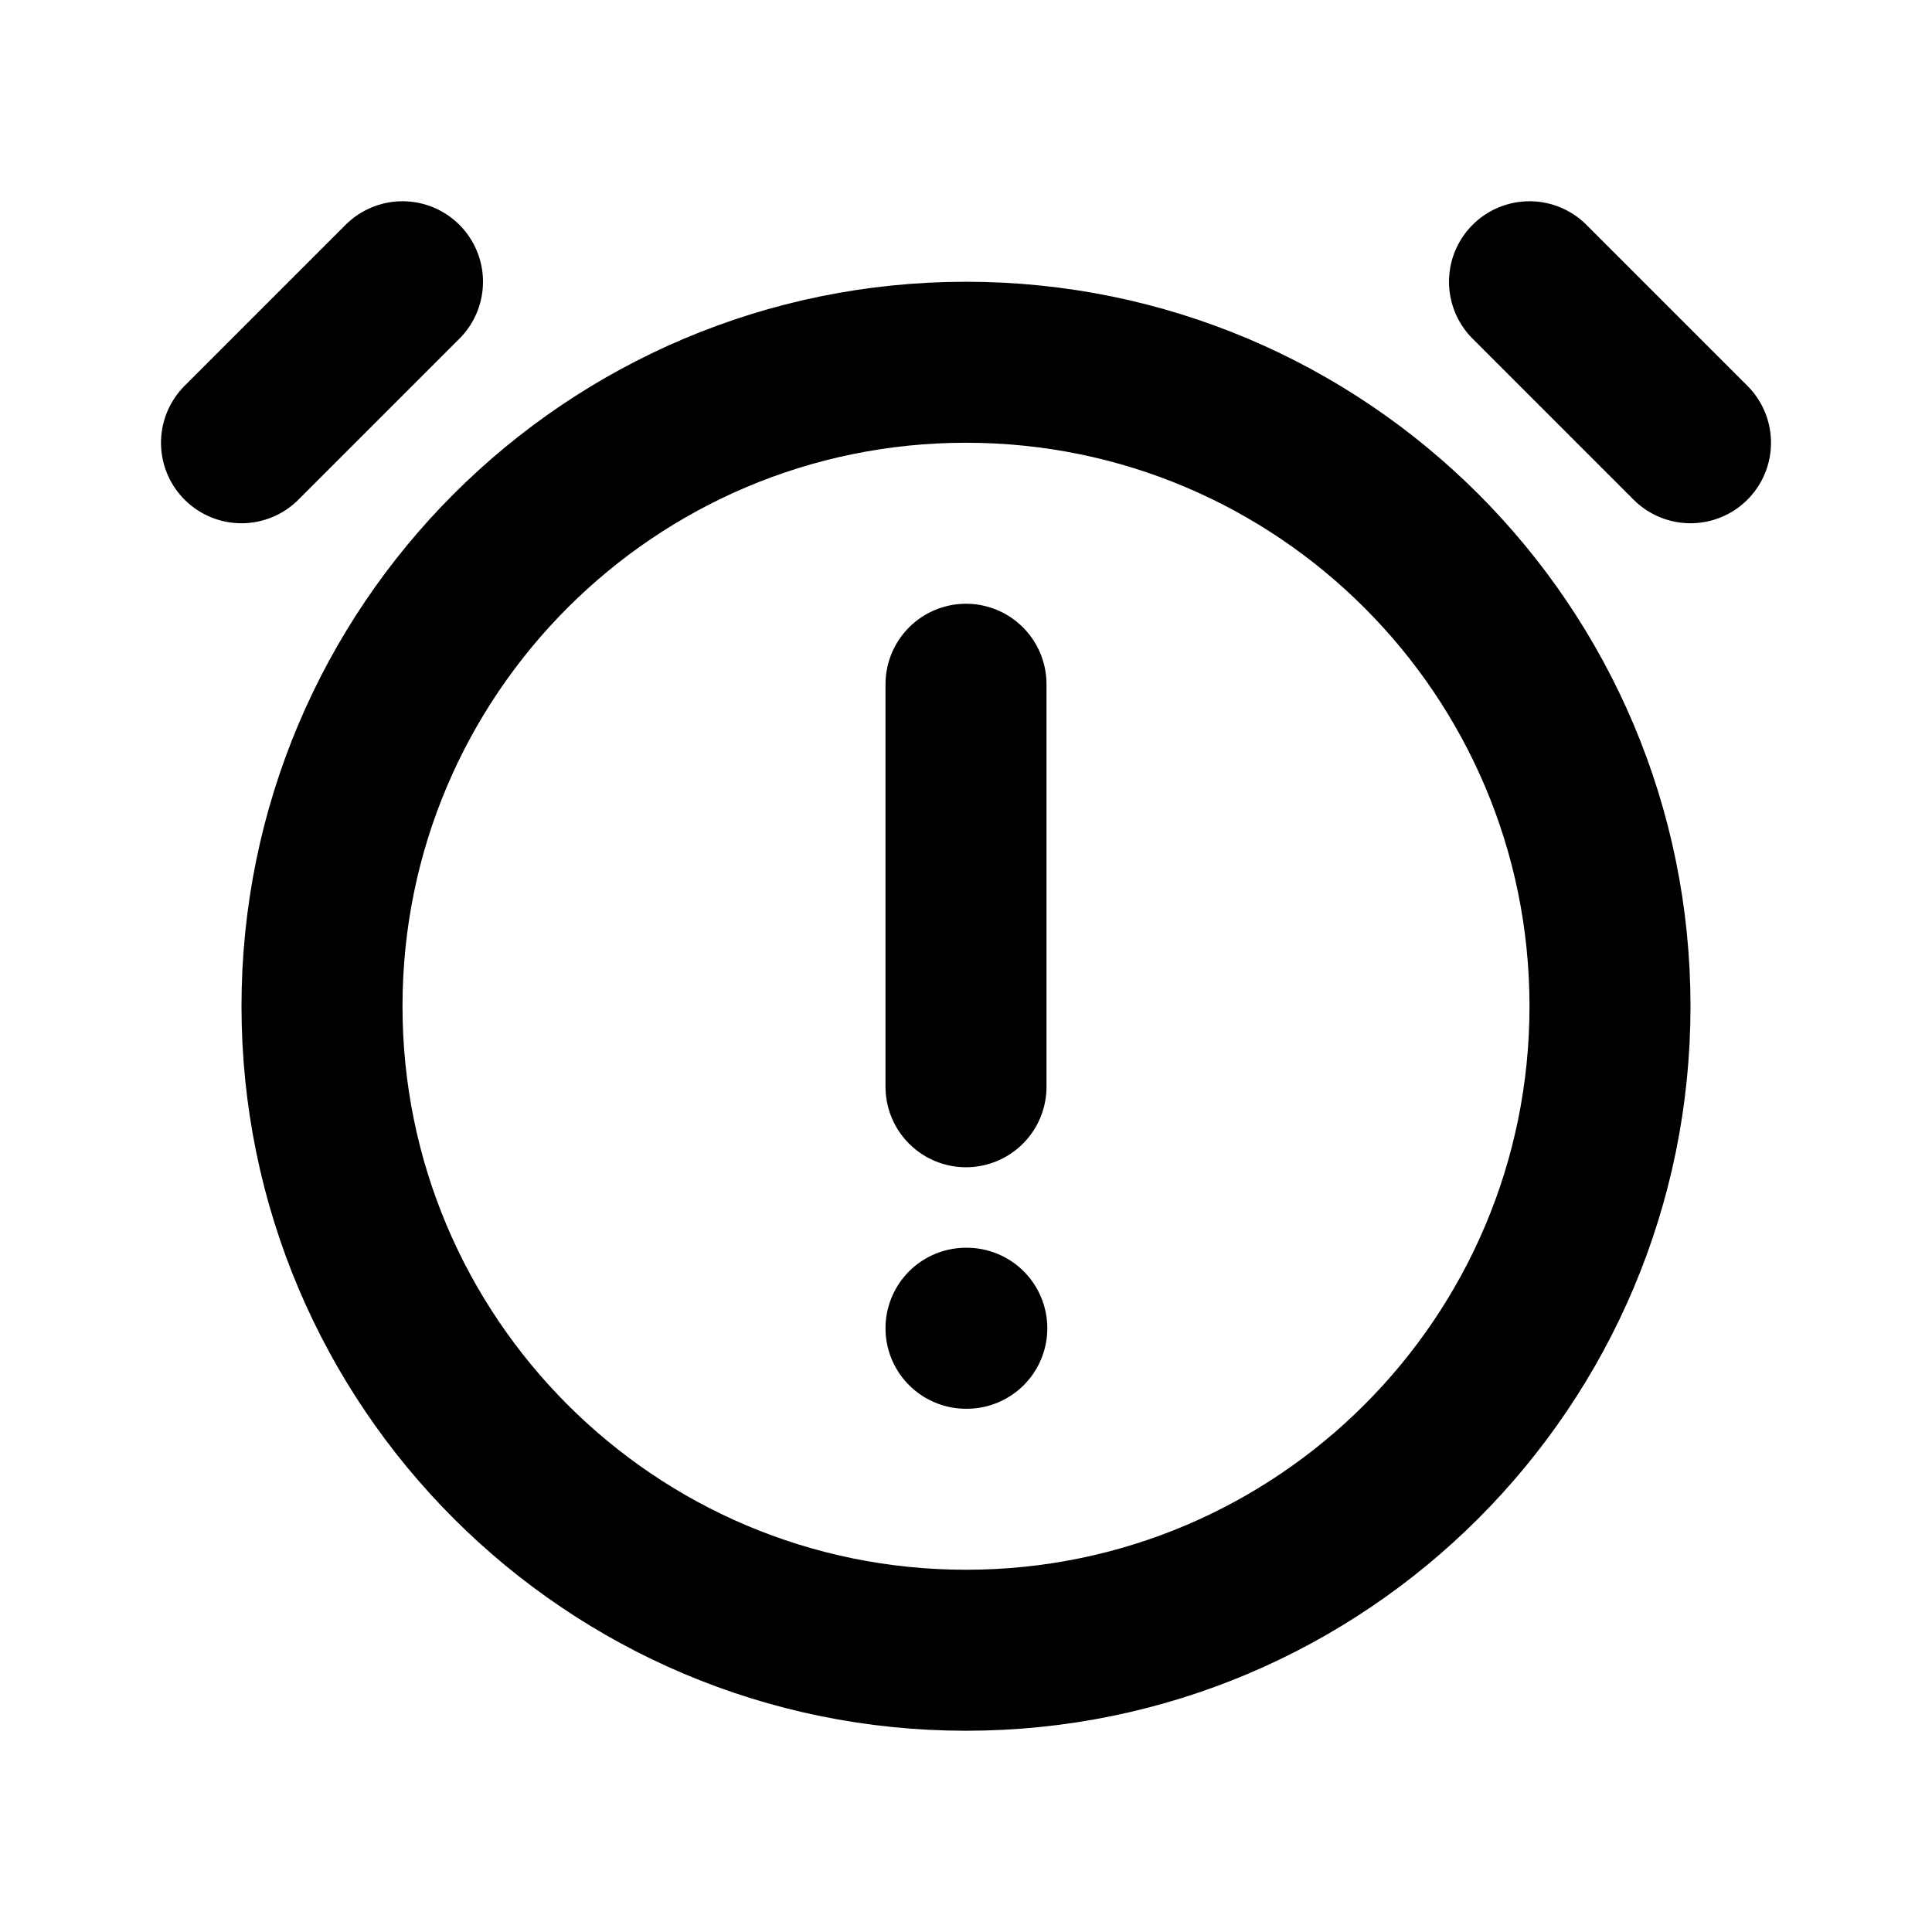
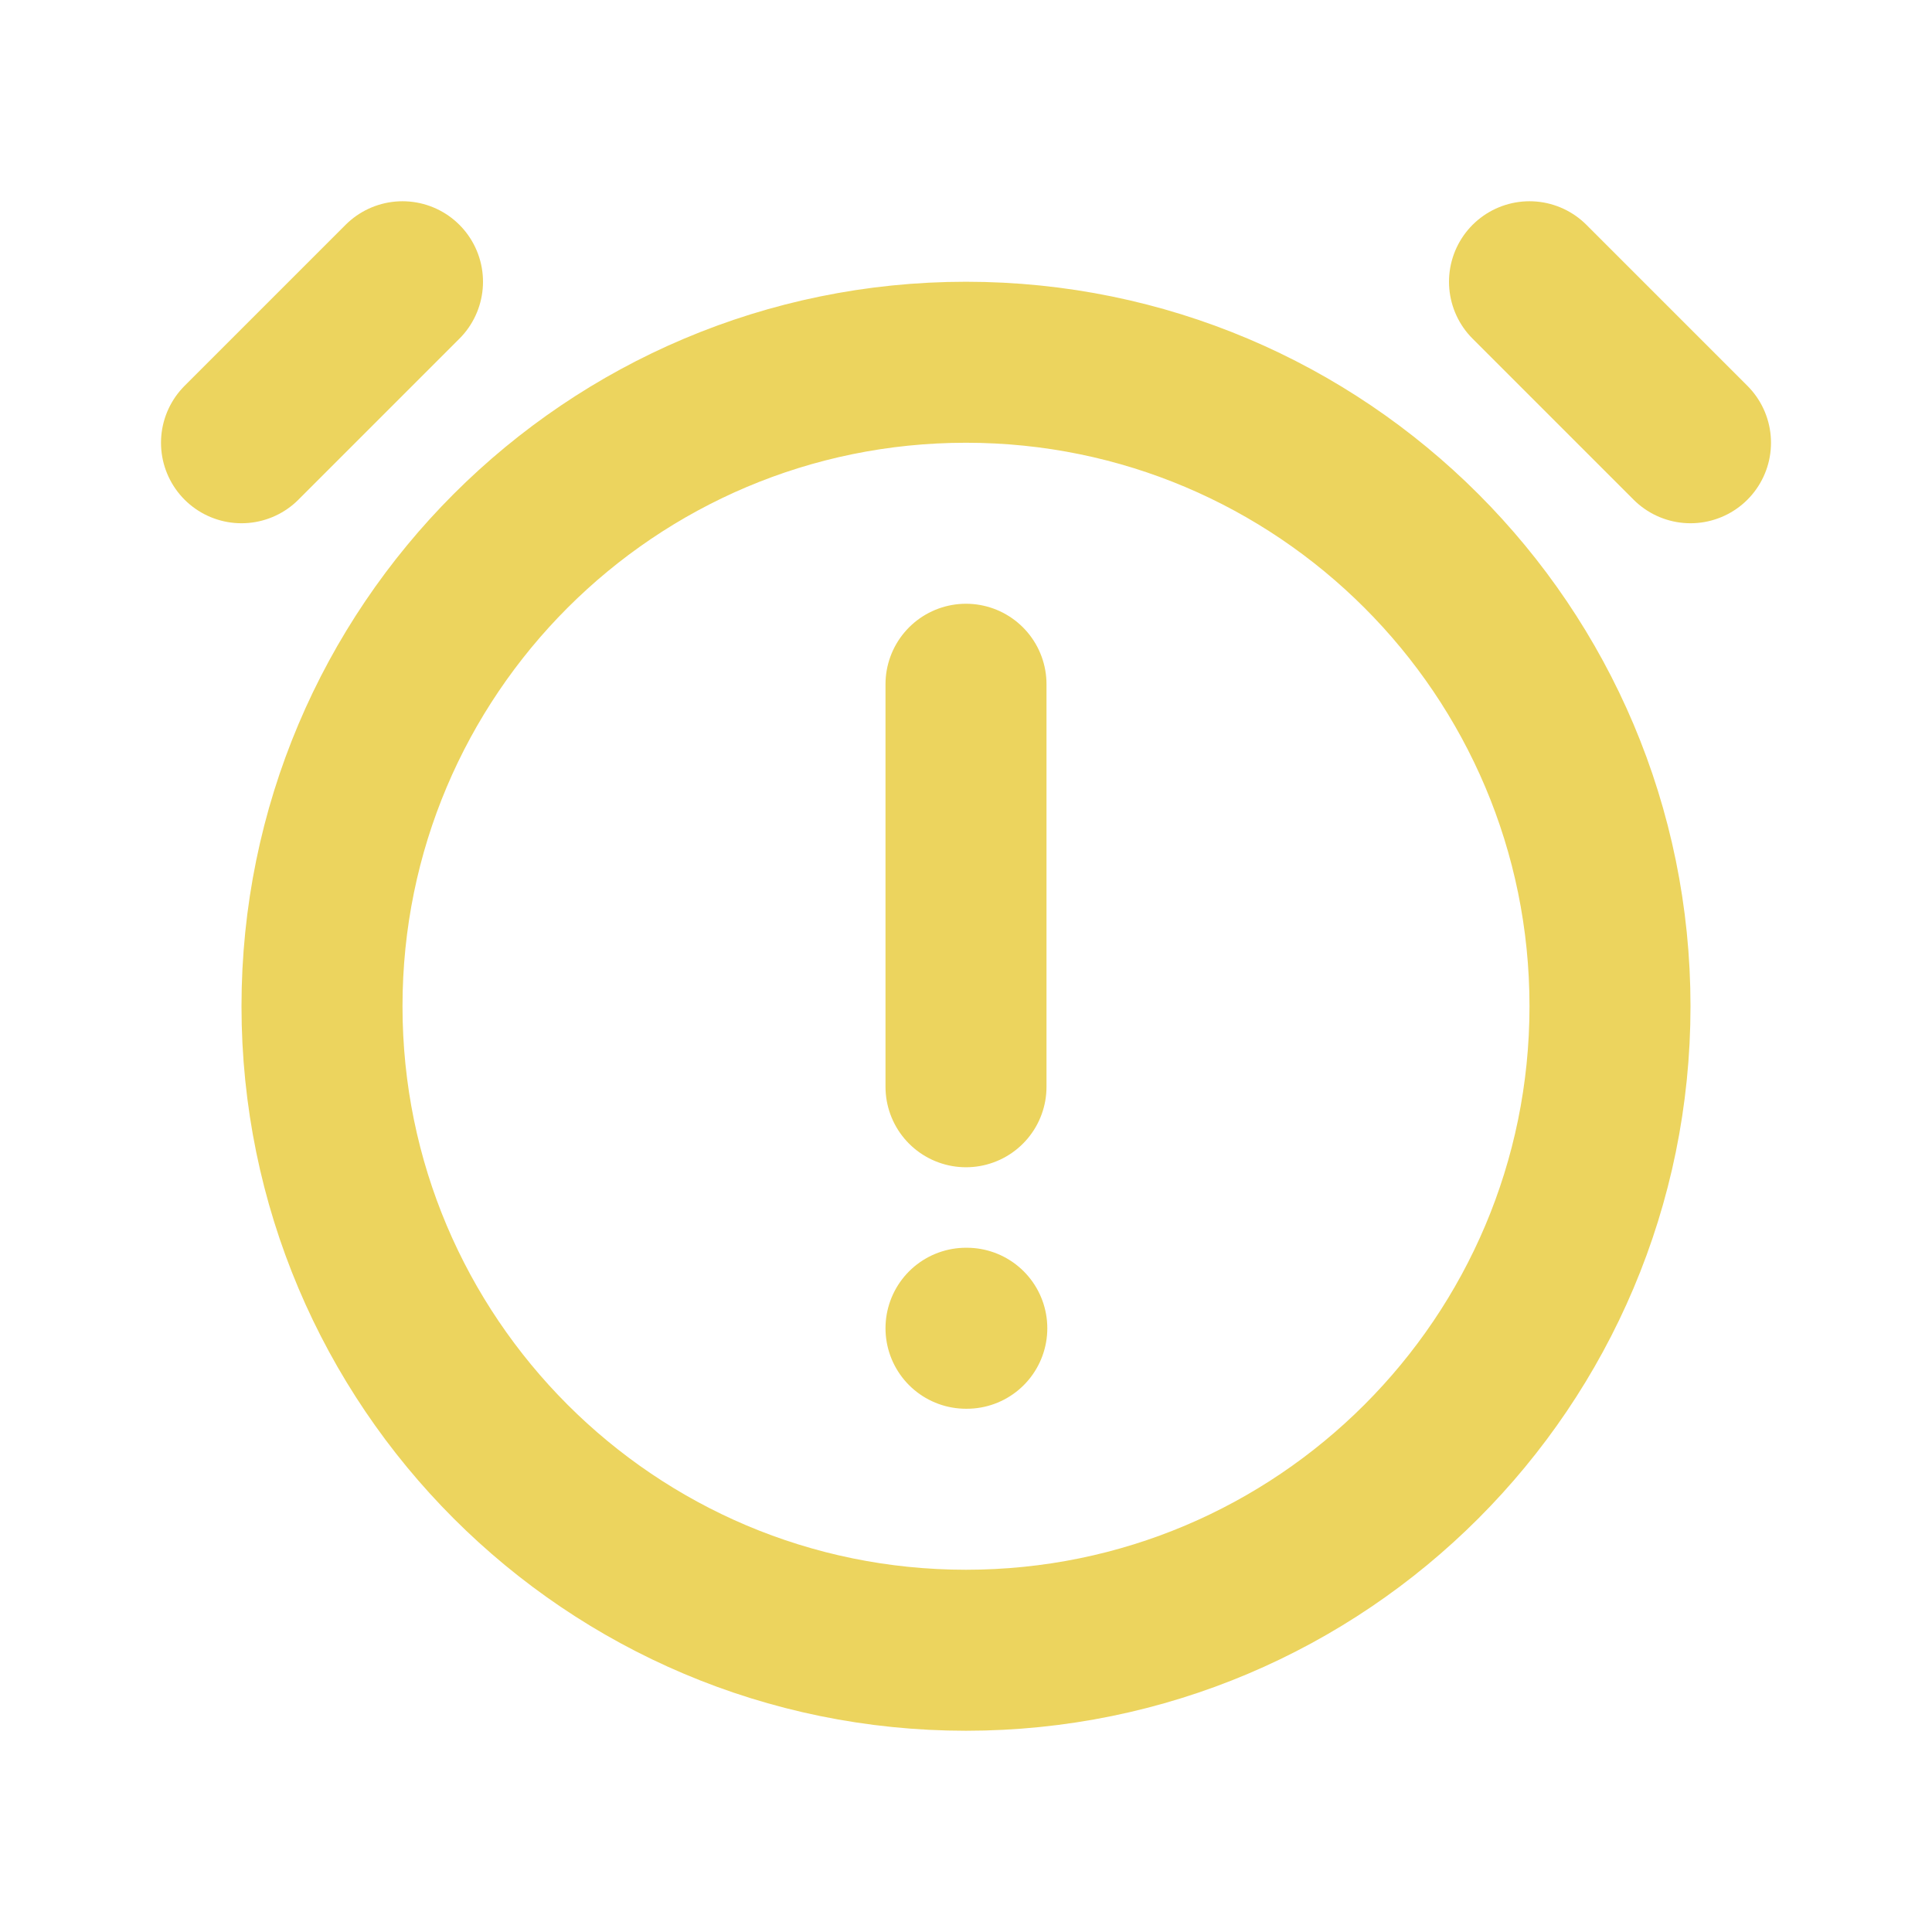
<svg xmlns="http://www.w3.org/2000/svg" width="800px" height="800px" viewBox="0 0 24 24" fill="none">
-   <path d="M3 5.5L5 3.5M21 5.5L19 3.5M12 8.5V13.5M12 16.5H12.01M20 12.5C20 16.918 16.418 20.5 12 20.5C7.582 20.5 4 16.918 4 12.5C4 8.082 7.582 4.5 12 4.5C16.418 4.5 20 8.082 20 12.5Z" stroke="#000000" stroke-width="2" stroke-linecap="round" stroke-linejoin="round" />
+   <g id="SVGRepo_bgCarrier" stroke-width="0" />
+   <g id="SVGRepo_tracerCarrier" stroke-linecap="round" stroke-linejoin="round" />
+   <g id="SVGRepo_iconCarrier">
+     <path d="M3 5.5L5 3.5M21 5.5L19 3.5M12 8.5V13.5M12 16.5H12.01M20 12.5C20 16.918 16.418 20.5 12 20.5C7.582 20.5 4 16.918 4 12.5C4 8.082 7.582 4.5 12 4.5C16.418 4.5 20 8.082 20 12.5Z" stroke="#ecd45e" stroke-width="2" stroke-linecap="round" stroke-linejoin="round" />
+   </g>
</svg>
